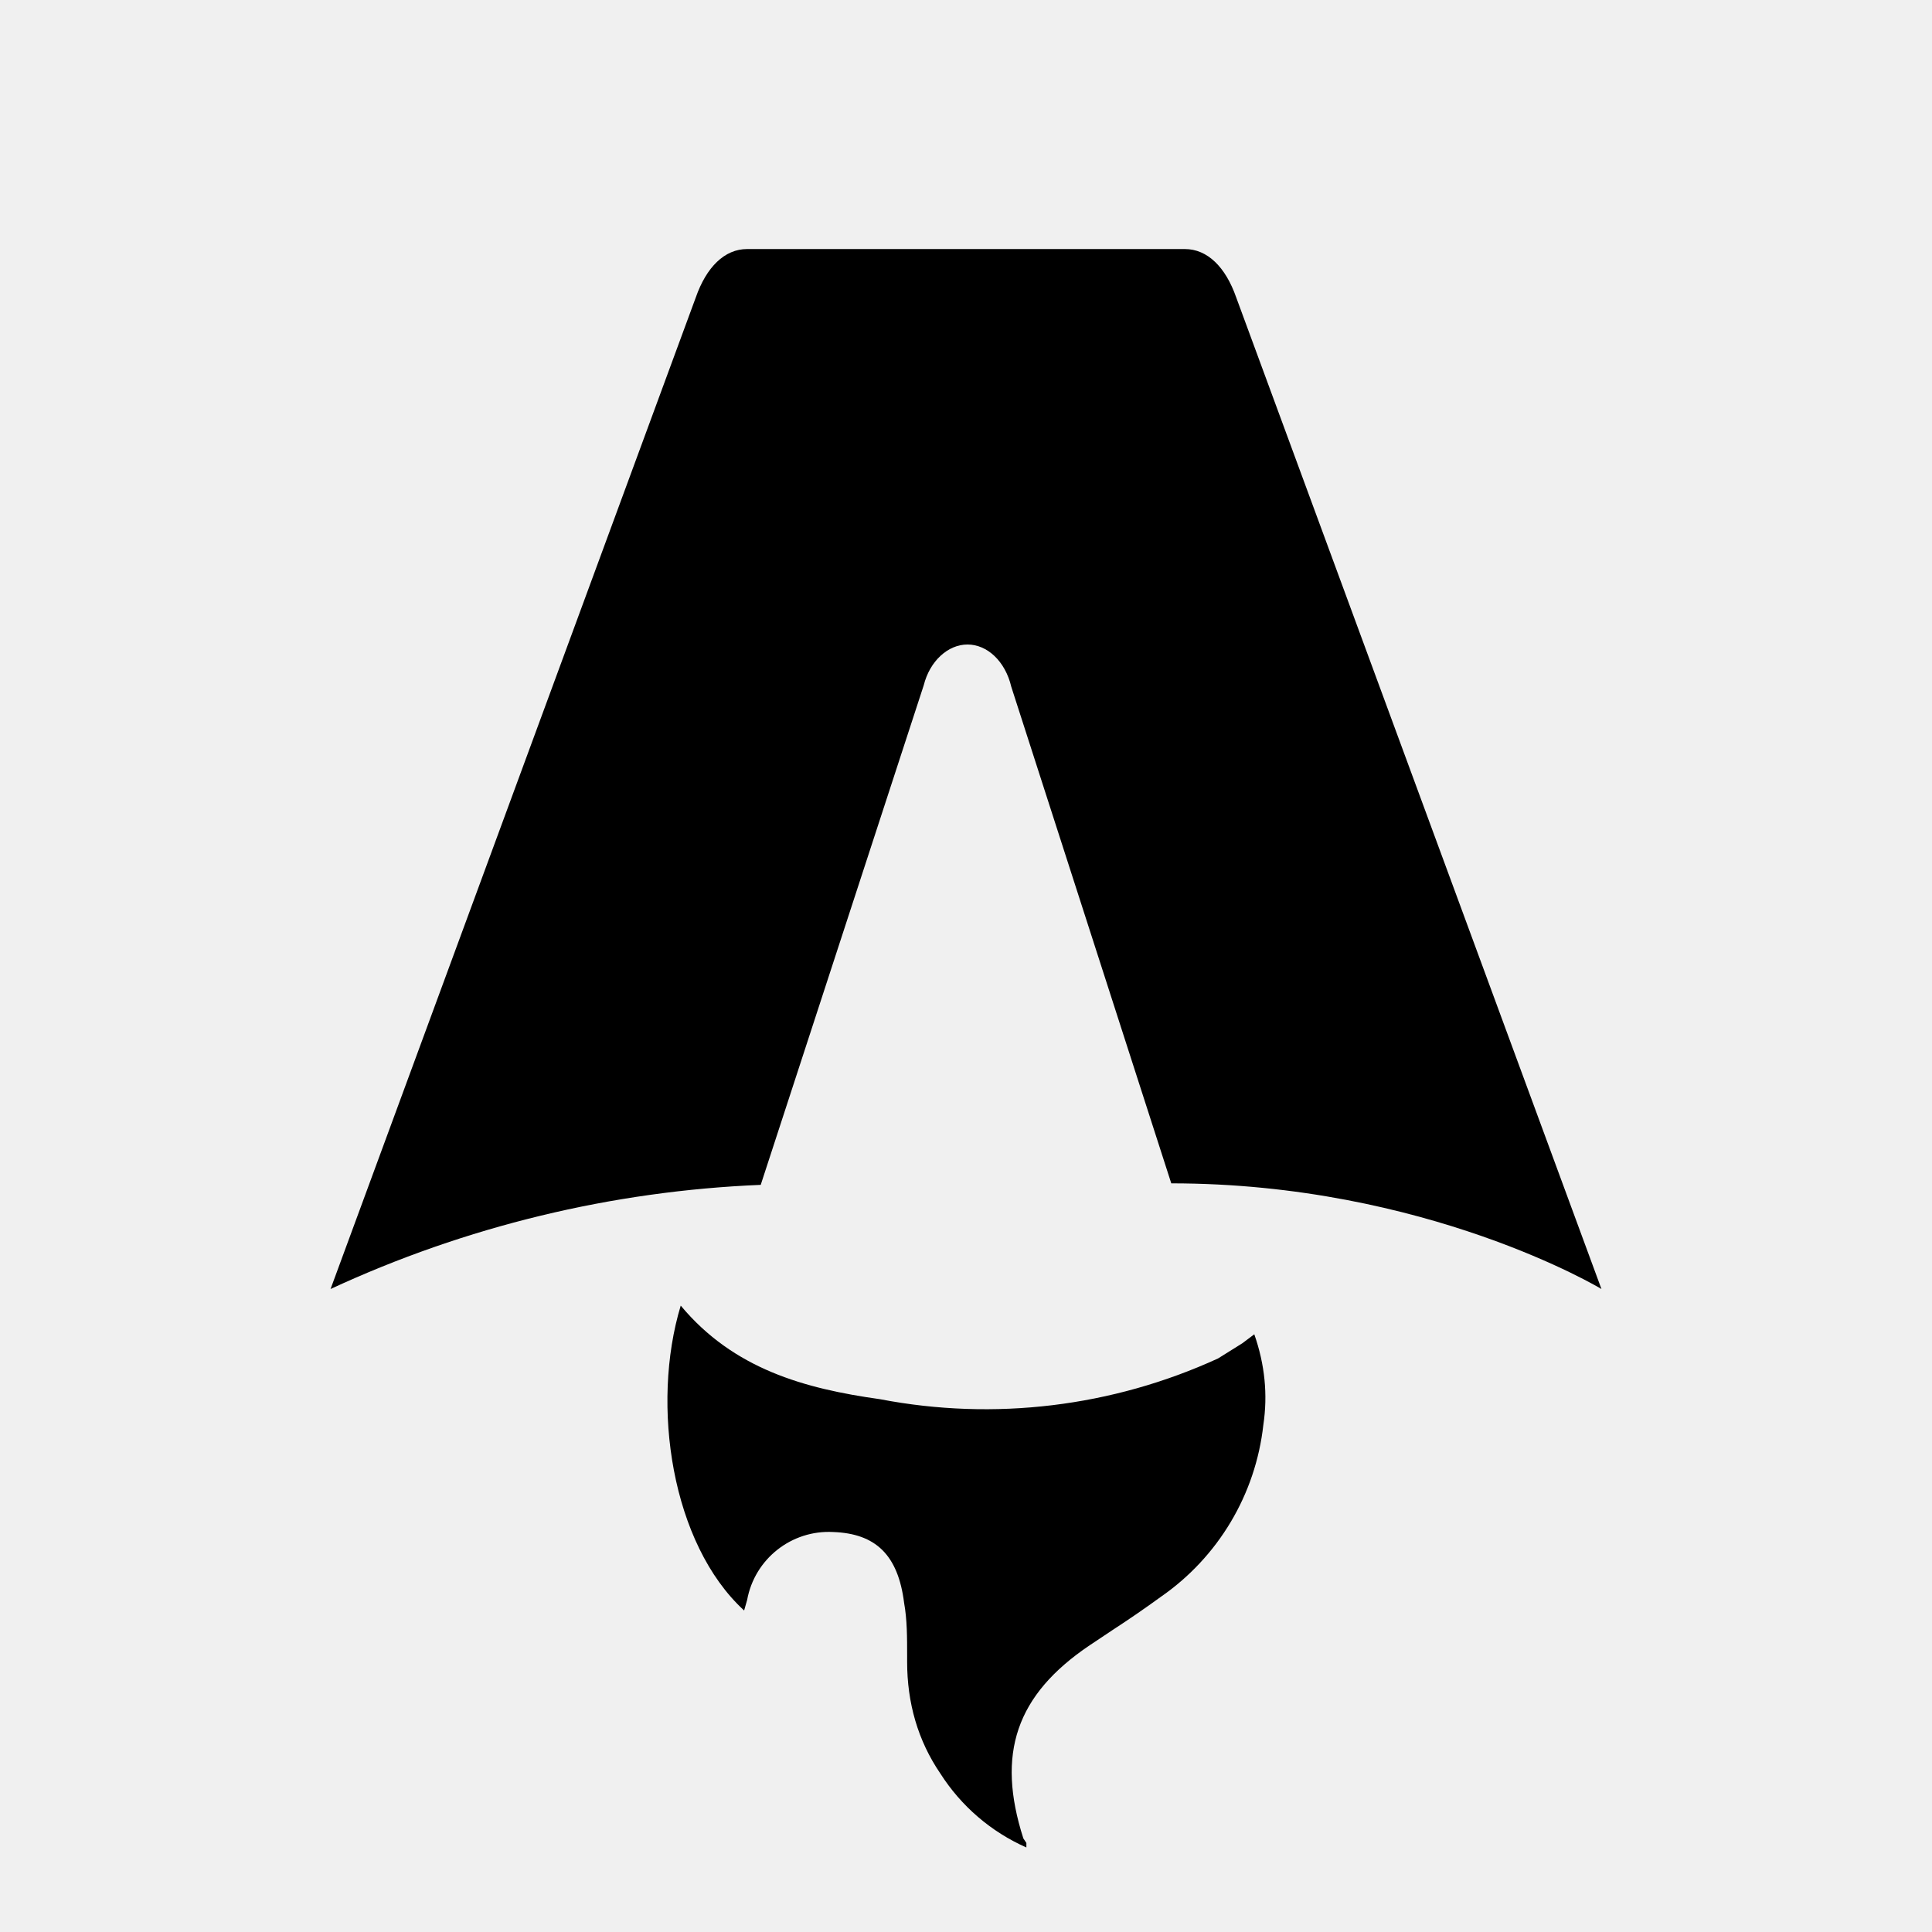
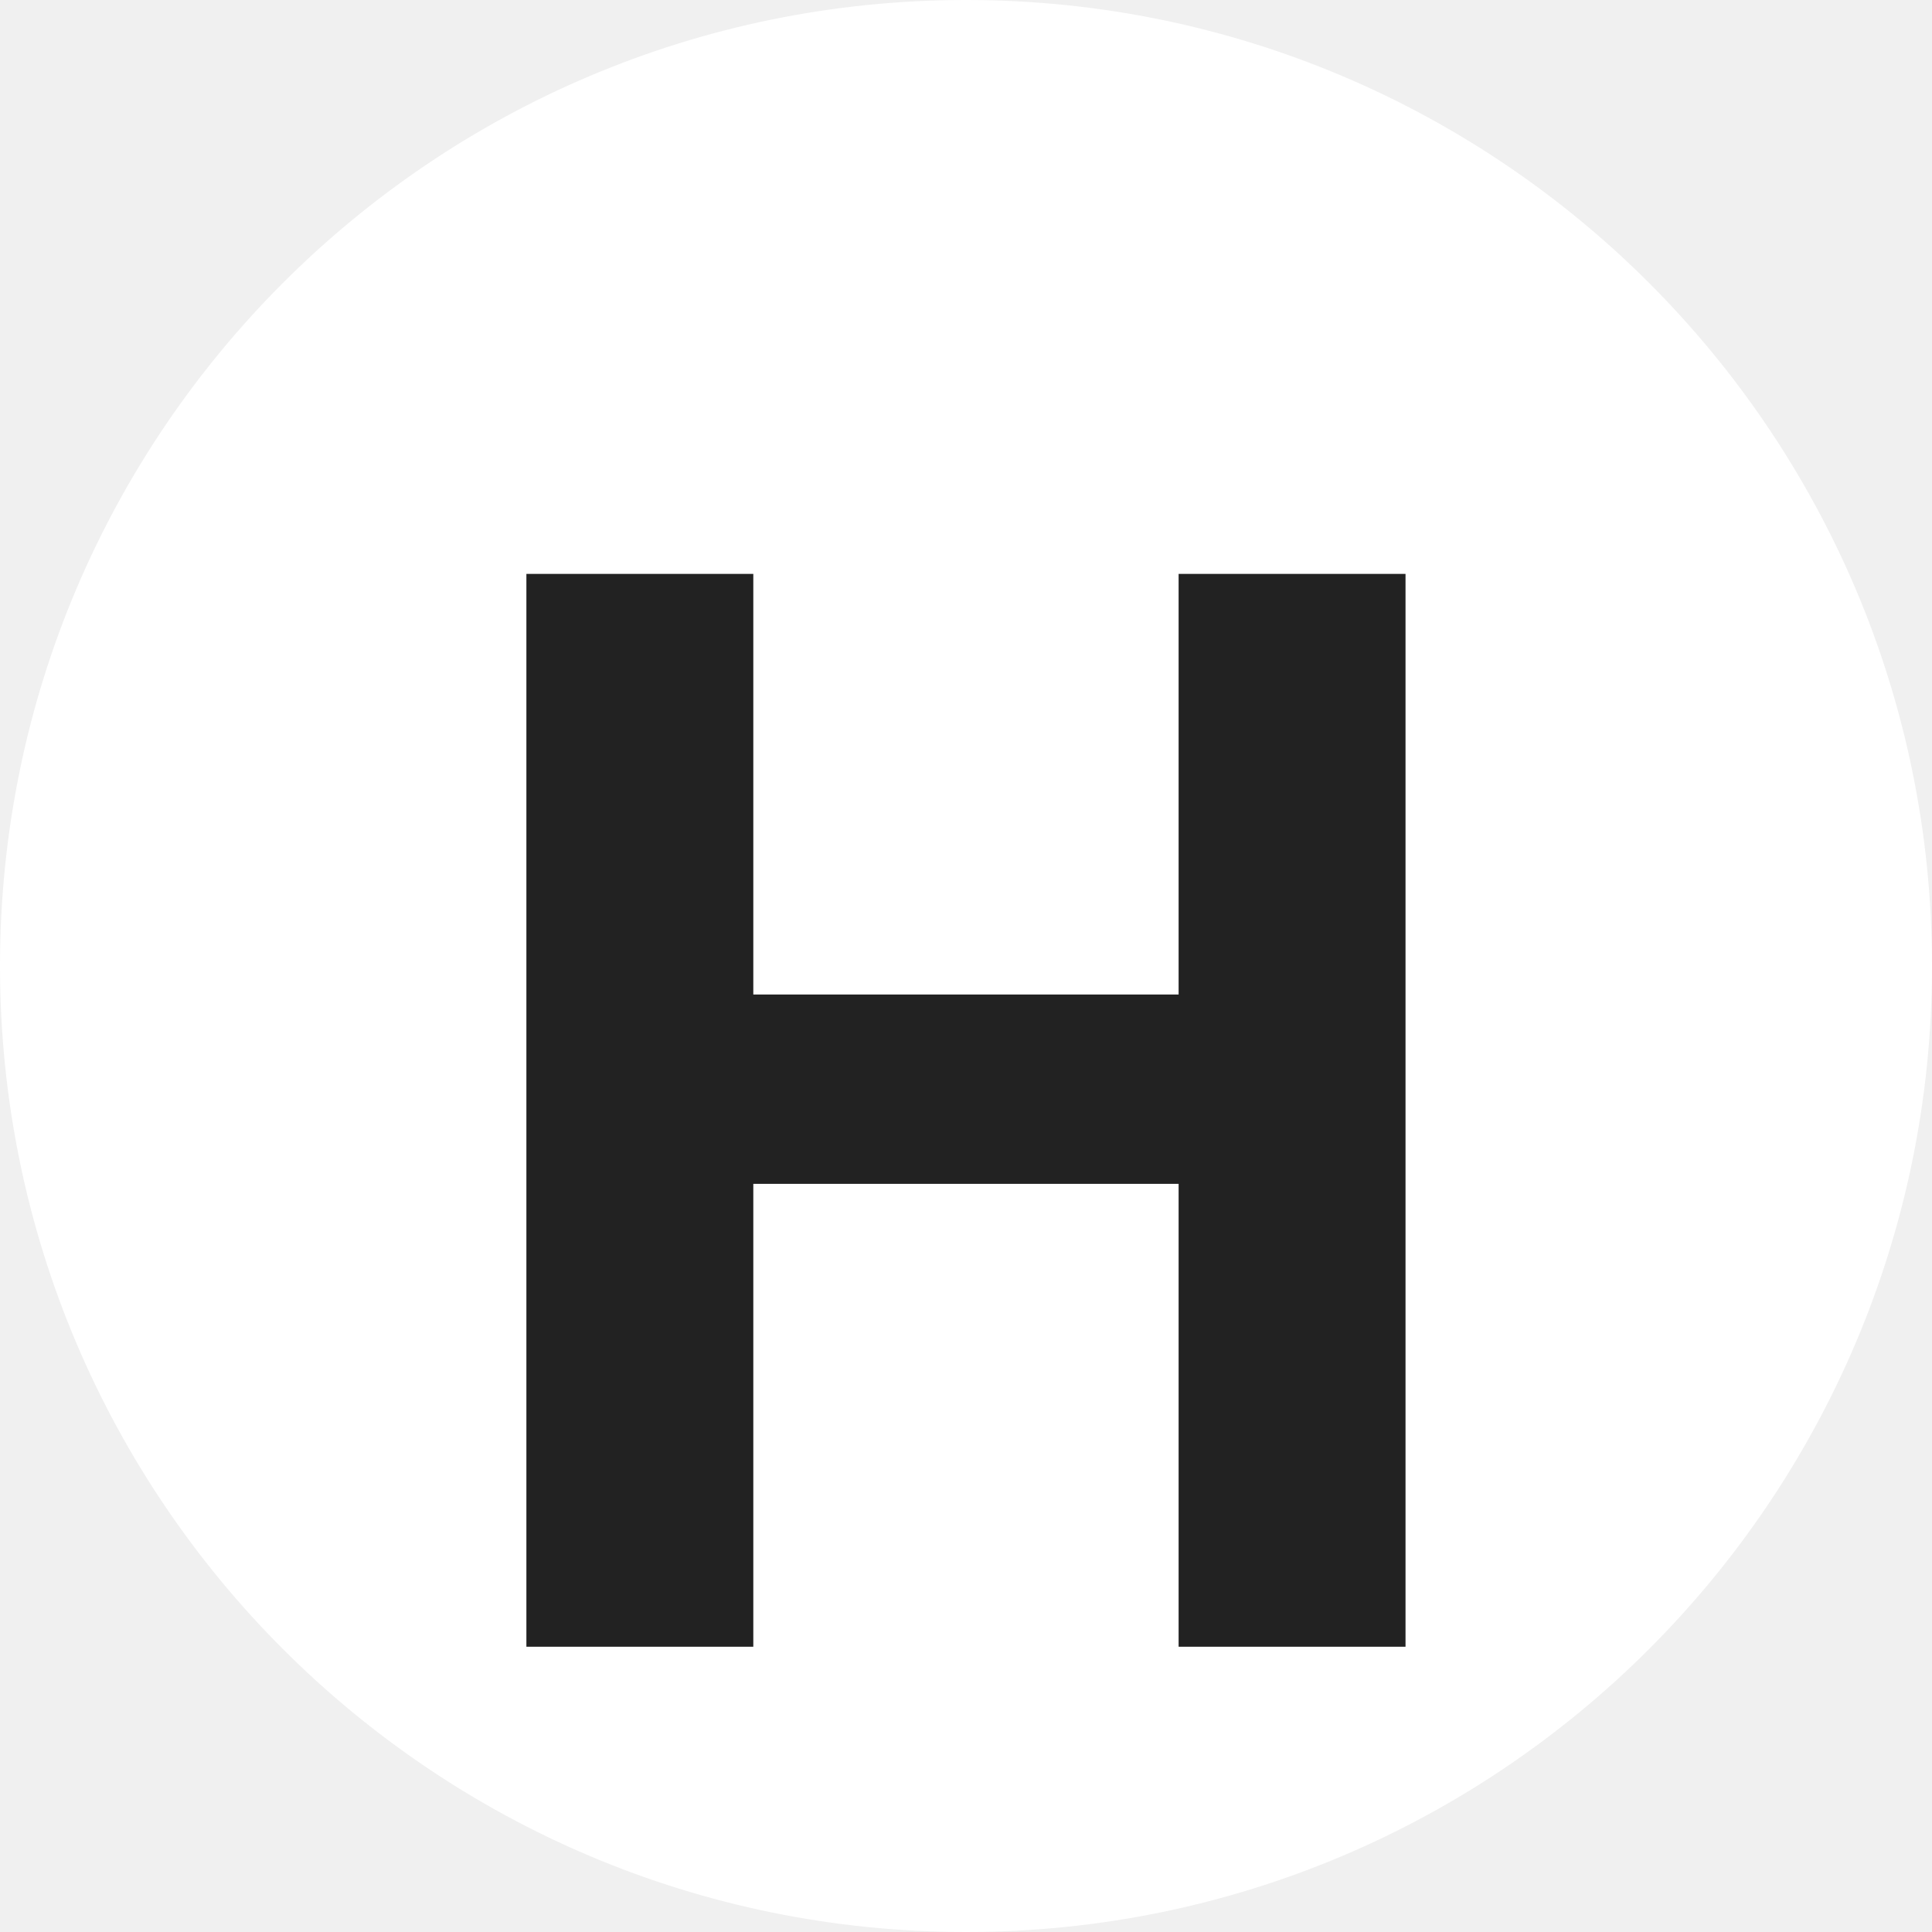
- <svg xmlns="http://www.w3.org/2000/svg" fill="none" viewBox="0 0 128 128">
-   <path d="M50.4 78.5a75.1 75.1 0 0 0-28.5 6.9l24.2-65.7c.7-2 1.9-3.2 3.4-3.2h29c1.5 0 2.7 1.2 3.4 3.2l24.2 65.7s-11.6-7-28.5-7L67 45.5c-.4-1.7-1.6-2.8-2.9-2.8-1.3 0-2.5 1.1-2.9 2.7L50.4 78.5Zm-1.1 28.2Zm-4.2-20.2c-2 6.6-.6 15.8 4.2 20.2a17.5 17.5 0 0 1 .2-.7 5.5 5.5 0 0 1 5.7-4.5c2.8.1 4.3 1.5 4.7 4.7.2 1.1.2 2.3.2 3.5v.4c0 2.7.7 5.2 2.2 7.4a13 13 0 0 0 5.7 4.9v-.3l-.2-.3c-1.8-5.6-.5-9.5 4.4-12.8l1.5-1a73 73 0 0 0 3.2-2.2 16 16 0 0 0 6.8-11.4c.3-2 .1-4-.6-6l-.8.6-1.6 1a37 37 0 0 1-22.4 2.7c-5-.7-9.7-2-13.2-6.2Z" />
-   <style>
-         path { fill: #000; }
-         @media (prefers-color-scheme: dark) {
-             path { fill: #FFF; }
-         }
-     </style>
+ <svg xmlns="http://www.w3.org/2000/svg" viewBox="0 0 180 180" width="180" height="180">
+   <circle cx="90" cy="90" r="90" fill="#FFF" />
+   <text x="50%" y="50%" dy="0.1em" dominant-baseline="middle" text-anchor="middle" font-family="Crete Round" font-weight="600" font-size="140" fill="#222">H</text>
</svg>
